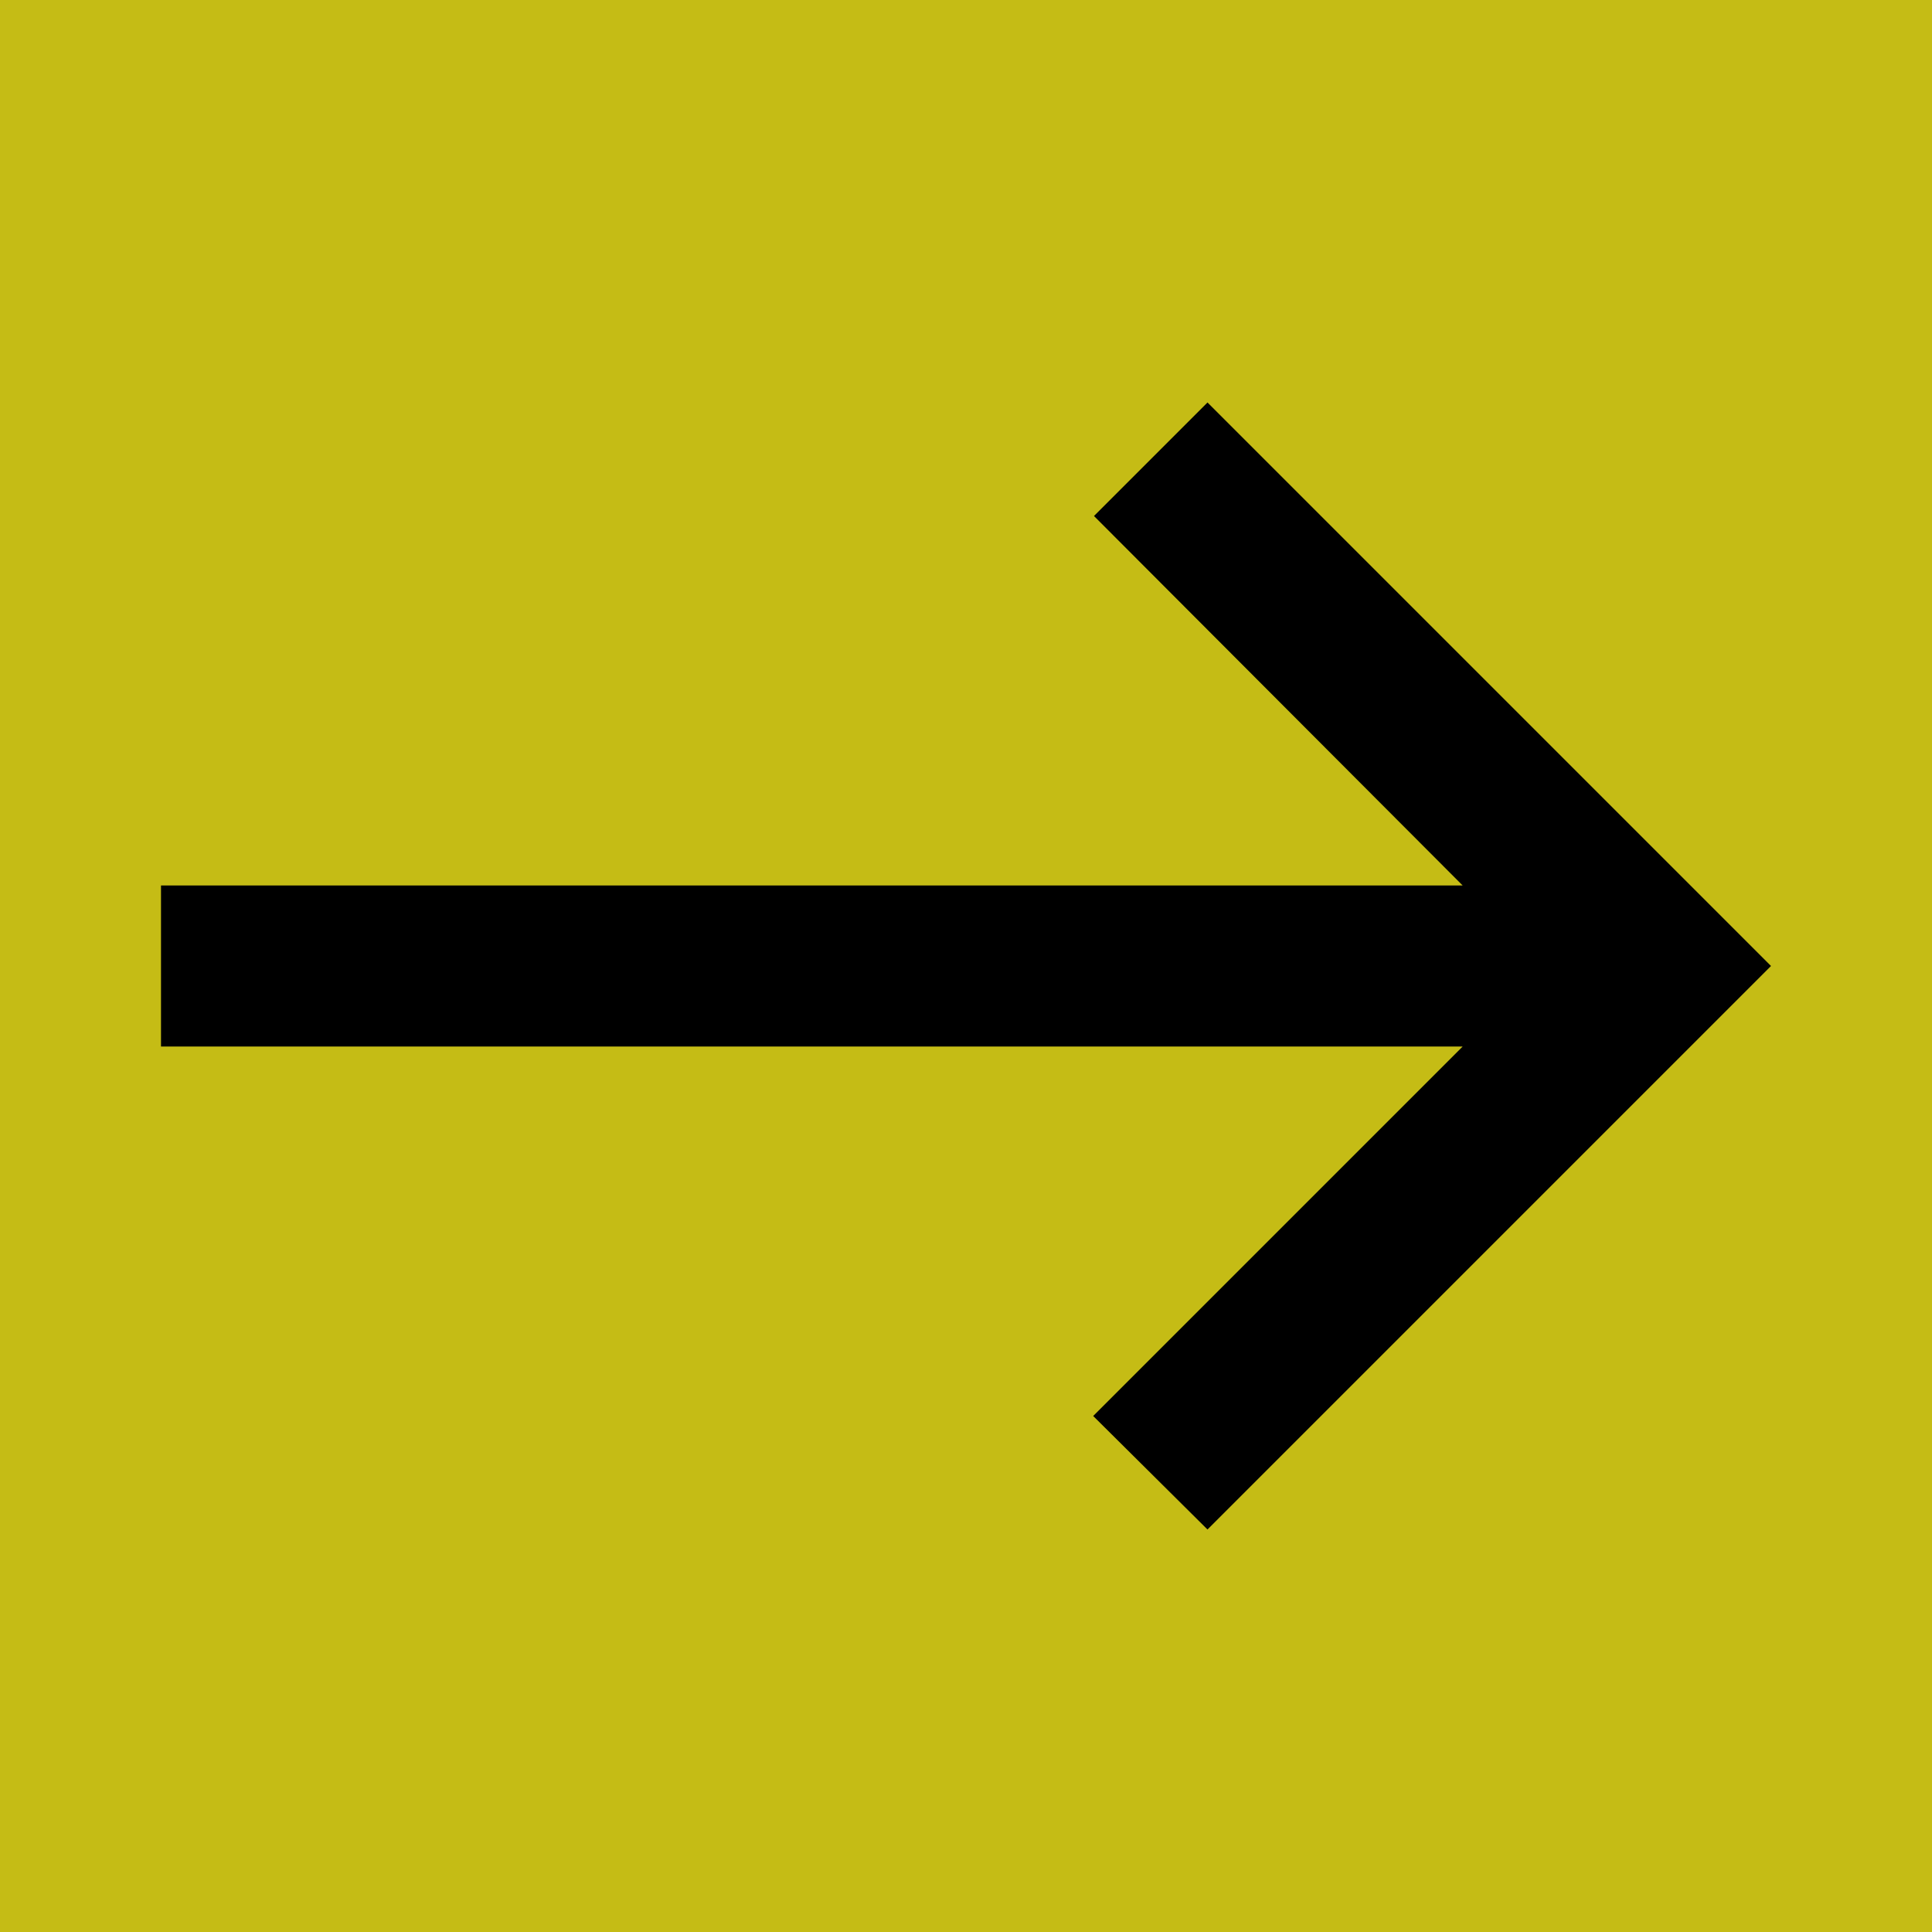
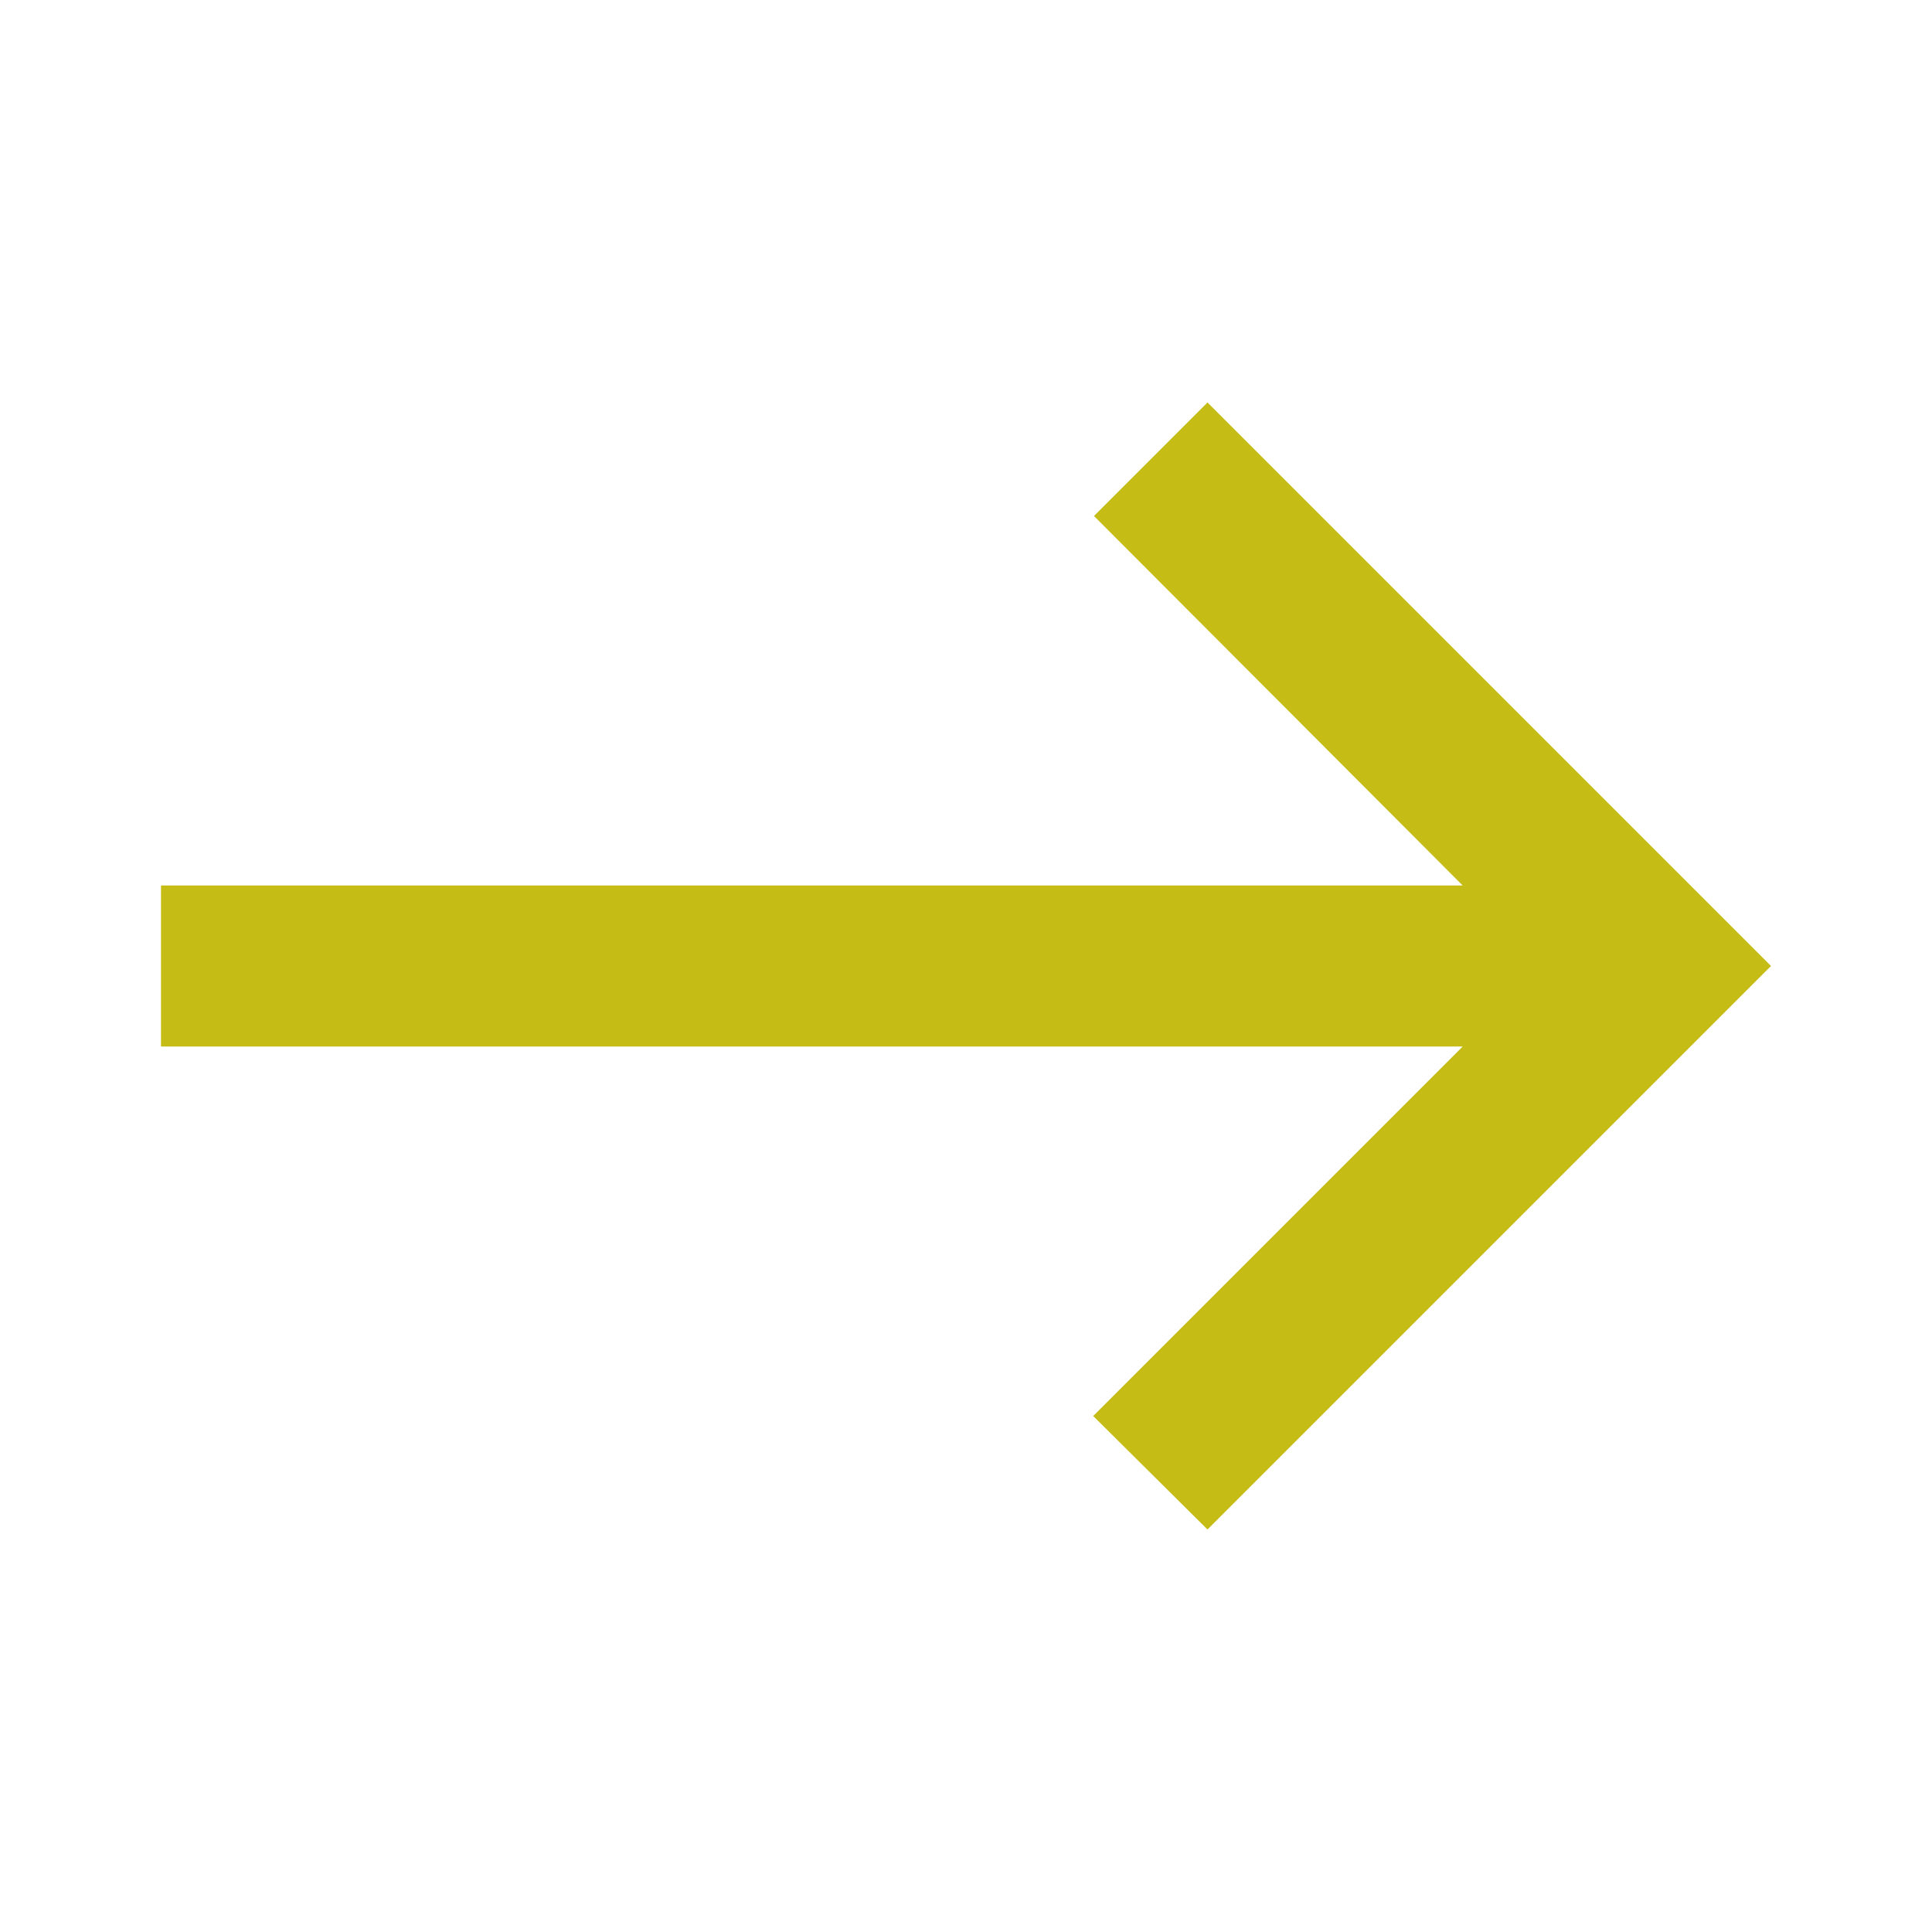
- <svg xmlns="http://www.w3.org/2000/svg" enable-background="new 0 0 24 24" height="24" viewBox="0 0 24 24" width="24">
-   <path d="m0 0h24v24h-24z" fill="#c5bc15" />
-   <path d="m15 5-1.41 1.41 4.58 4.59h-16.17v2h16.17l-4.59 4.59 1.42 1.41 7-7z" />
+ <svg xmlns="http://www.w3.org/2000/svg" enable-background="new 0 0 24 24" height="34" viewBox="0 0 24 24" width="34">
+   <path d="m0 0h24v24h-24z" fill="none" />
+   <path fill="#c5bc15" d="m15 5-1.41 1.41 4.58 4.59h-16.17v2h16.17l-4.59 4.59 1.42 1.41 7-7z" />
</svg>
